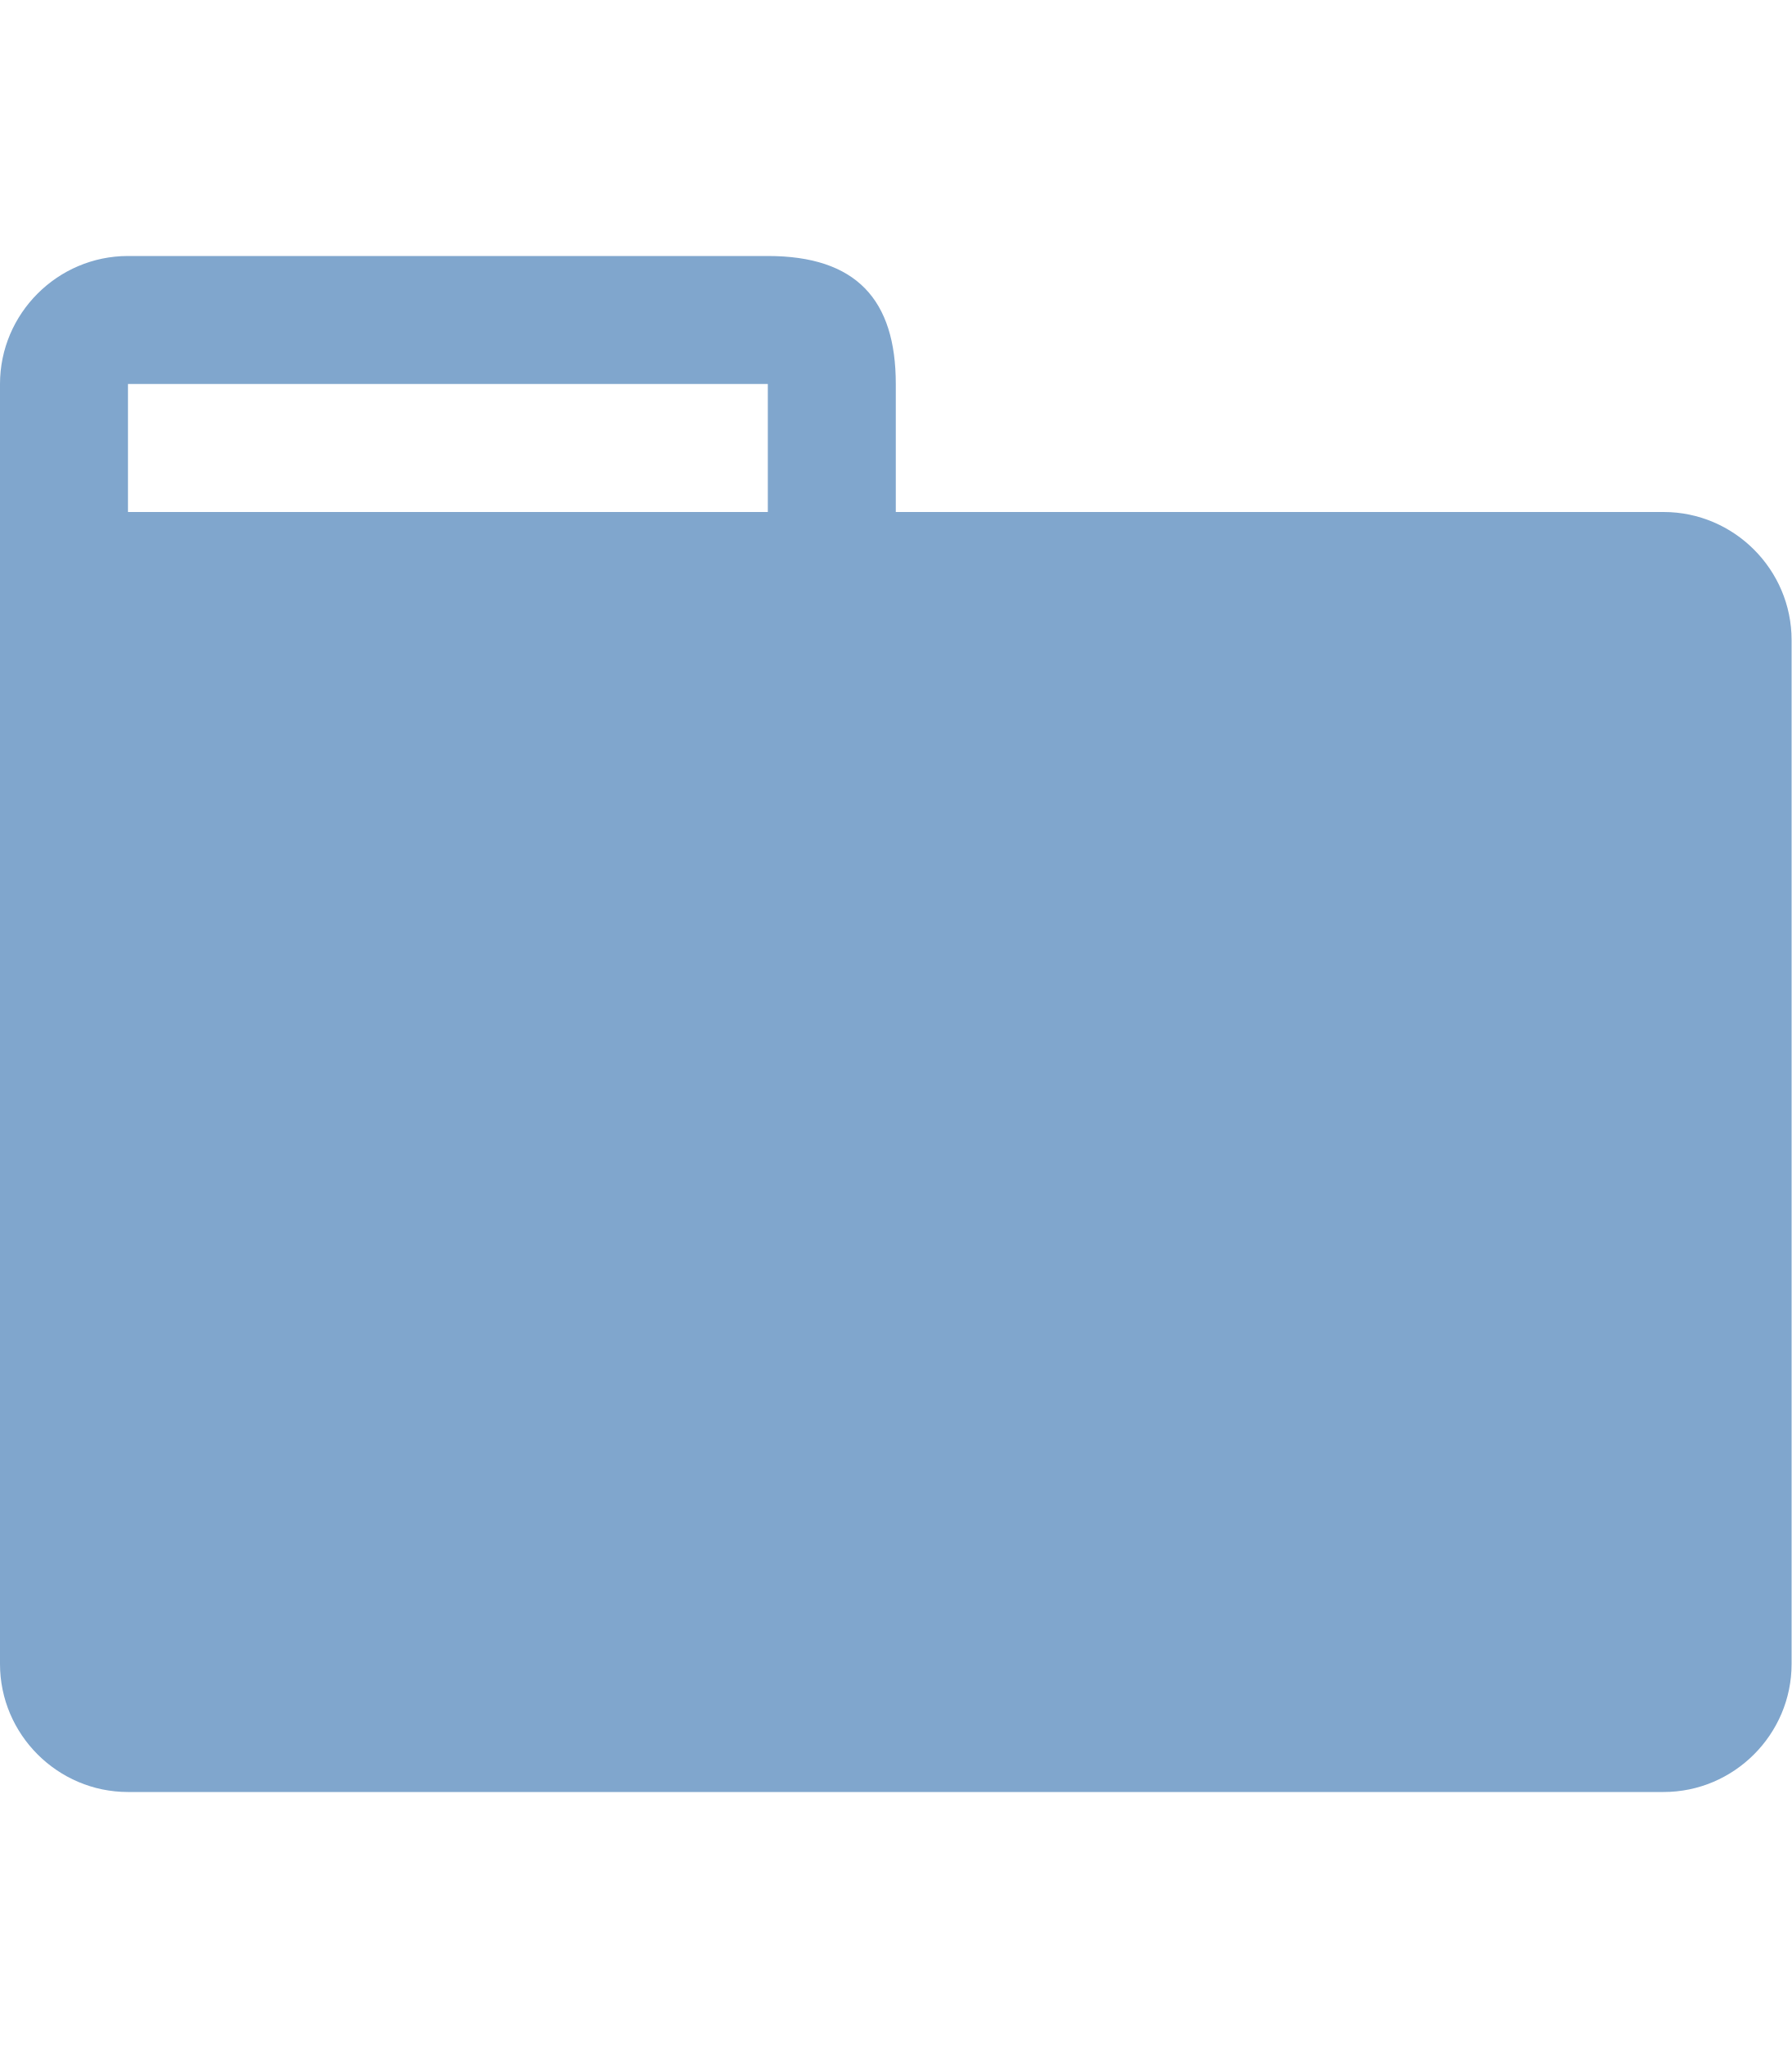
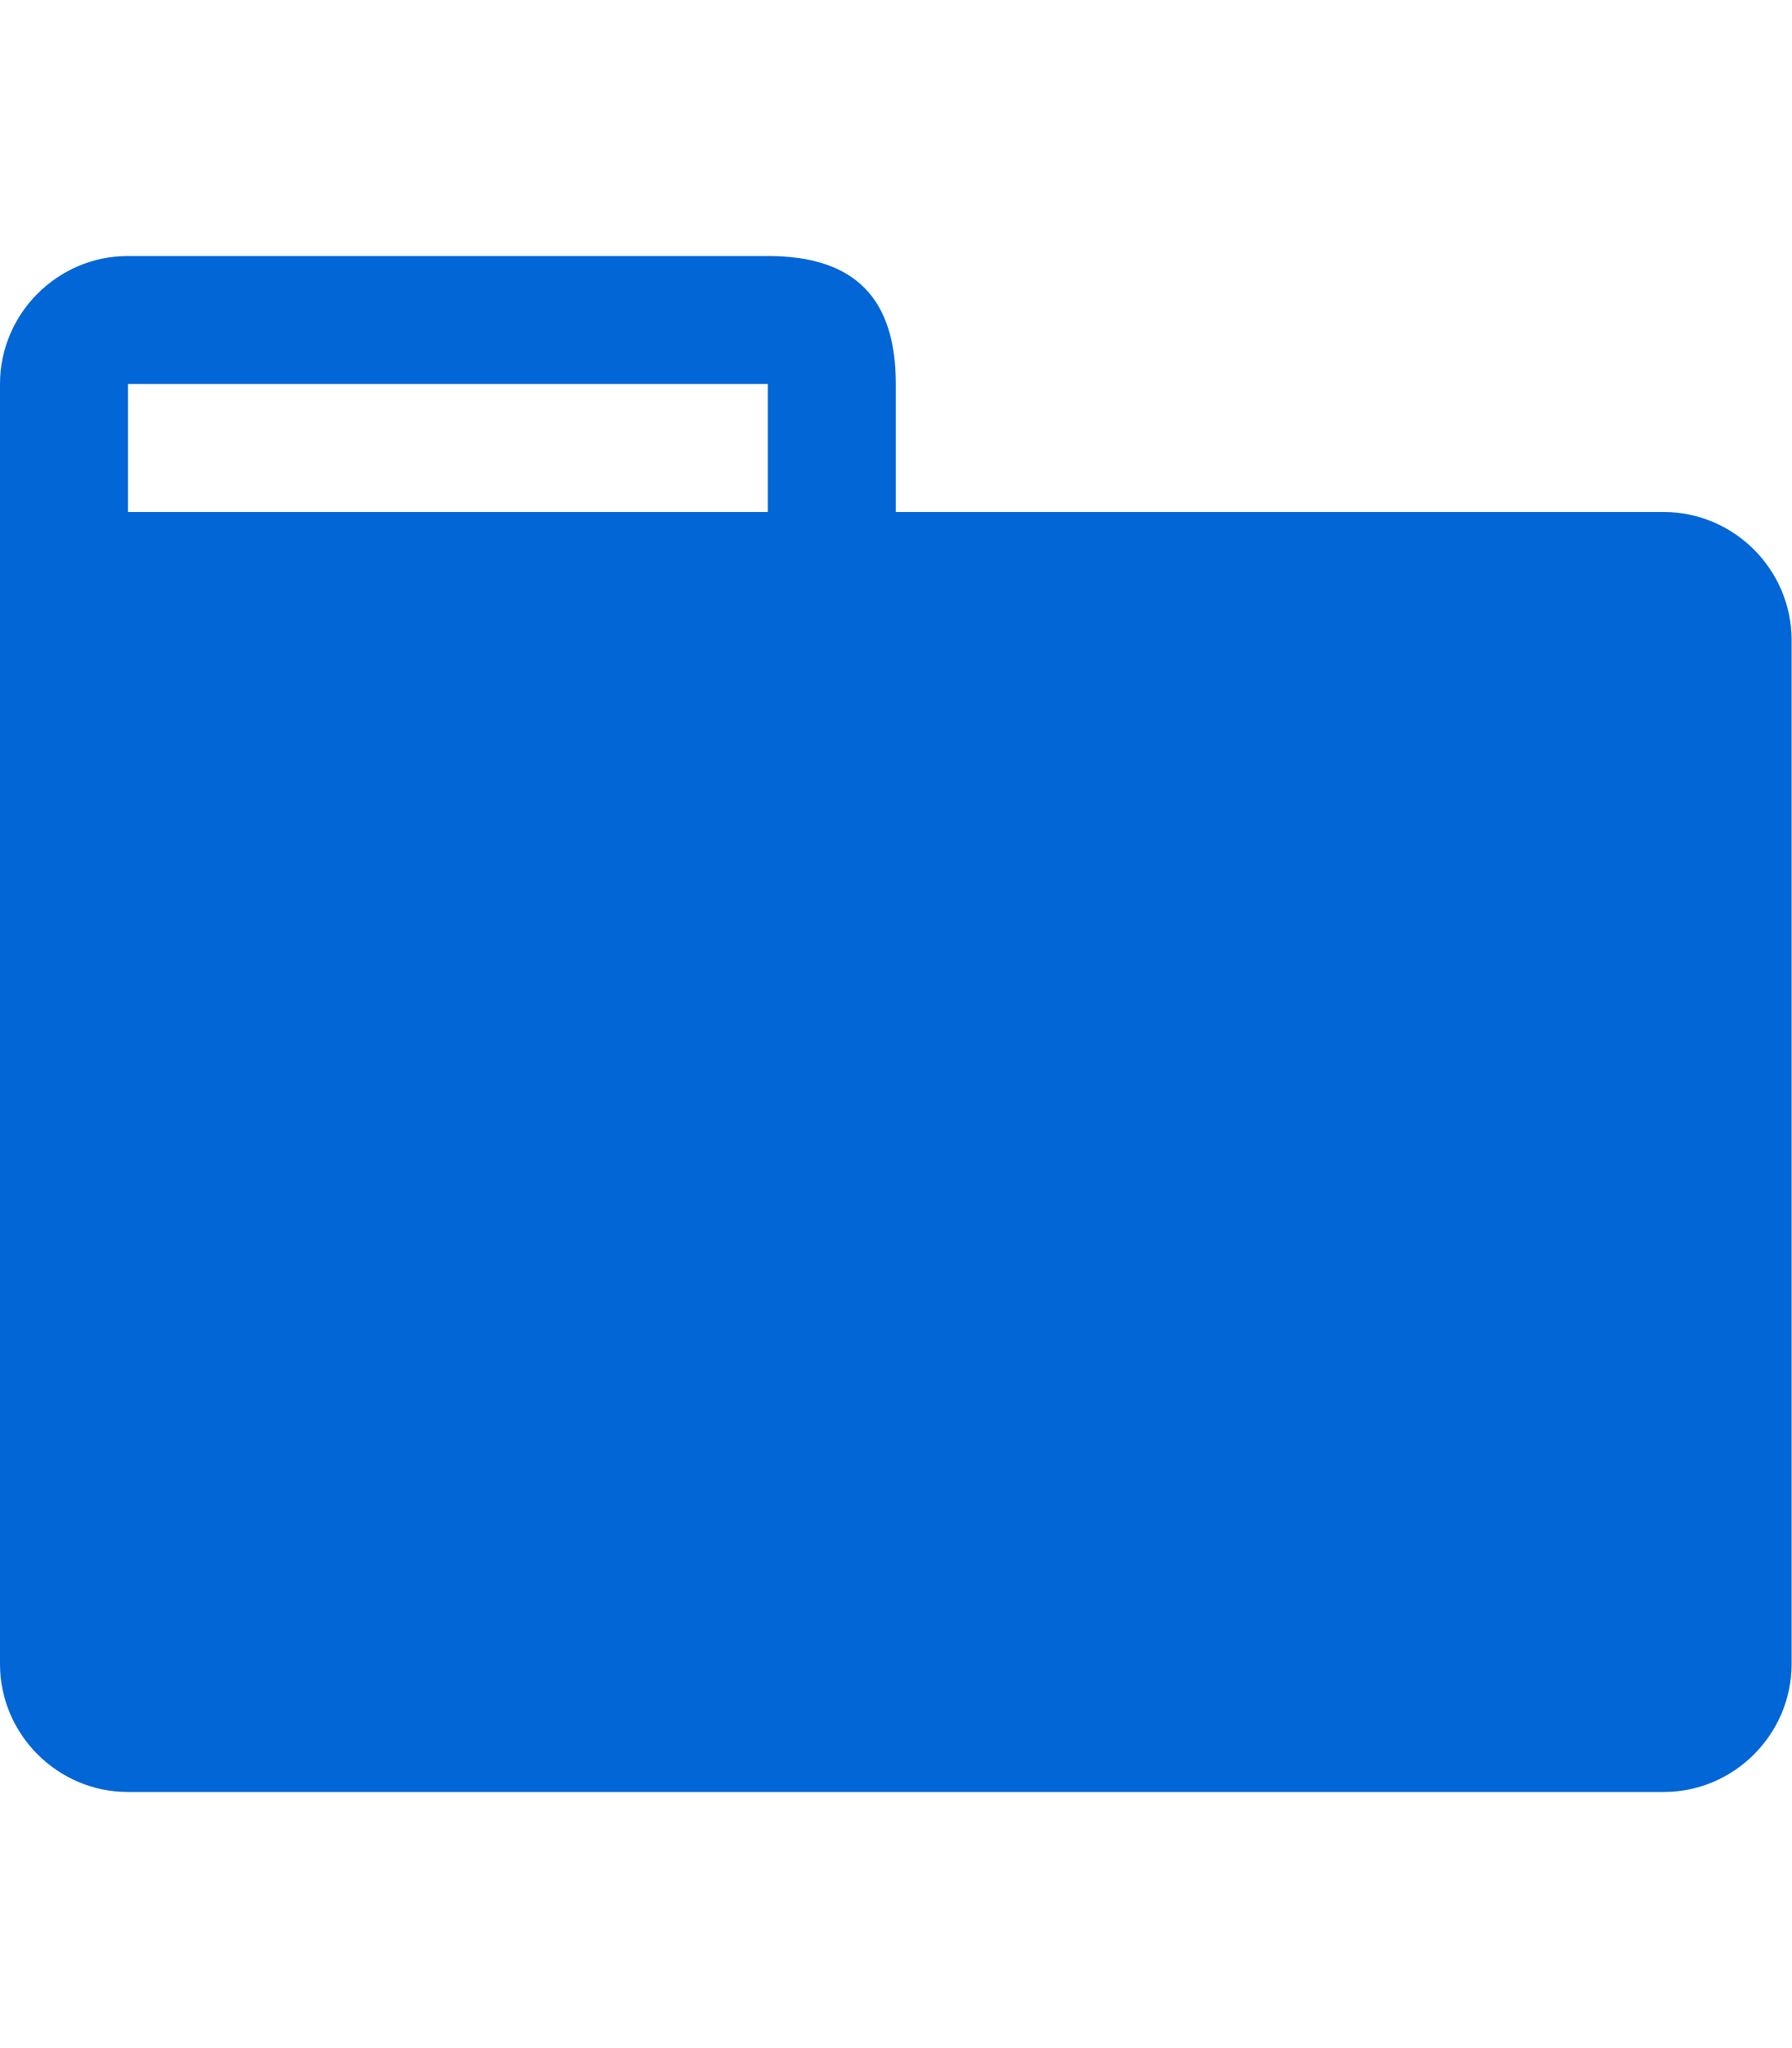
- <svg xmlns="http://www.w3.org/2000/svg" style="fill: #80a6cd" height="16" width="14">
+ <svg xmlns="http://www.w3.org/2000/svg" style="fill: #0366d6" height="16" width="14">
  <path d="M13 4H7v-1c0-0.66-0.31-1-1-1H1c-0.55 0-1 0.45-1 1v10c0 0.55 0.45 1 1 1h12c0.55 0 1-0.45 1-1V5c0-0.55-0.45-1-1-1z m-7 0H1v-1h5v1z" />
</svg>
